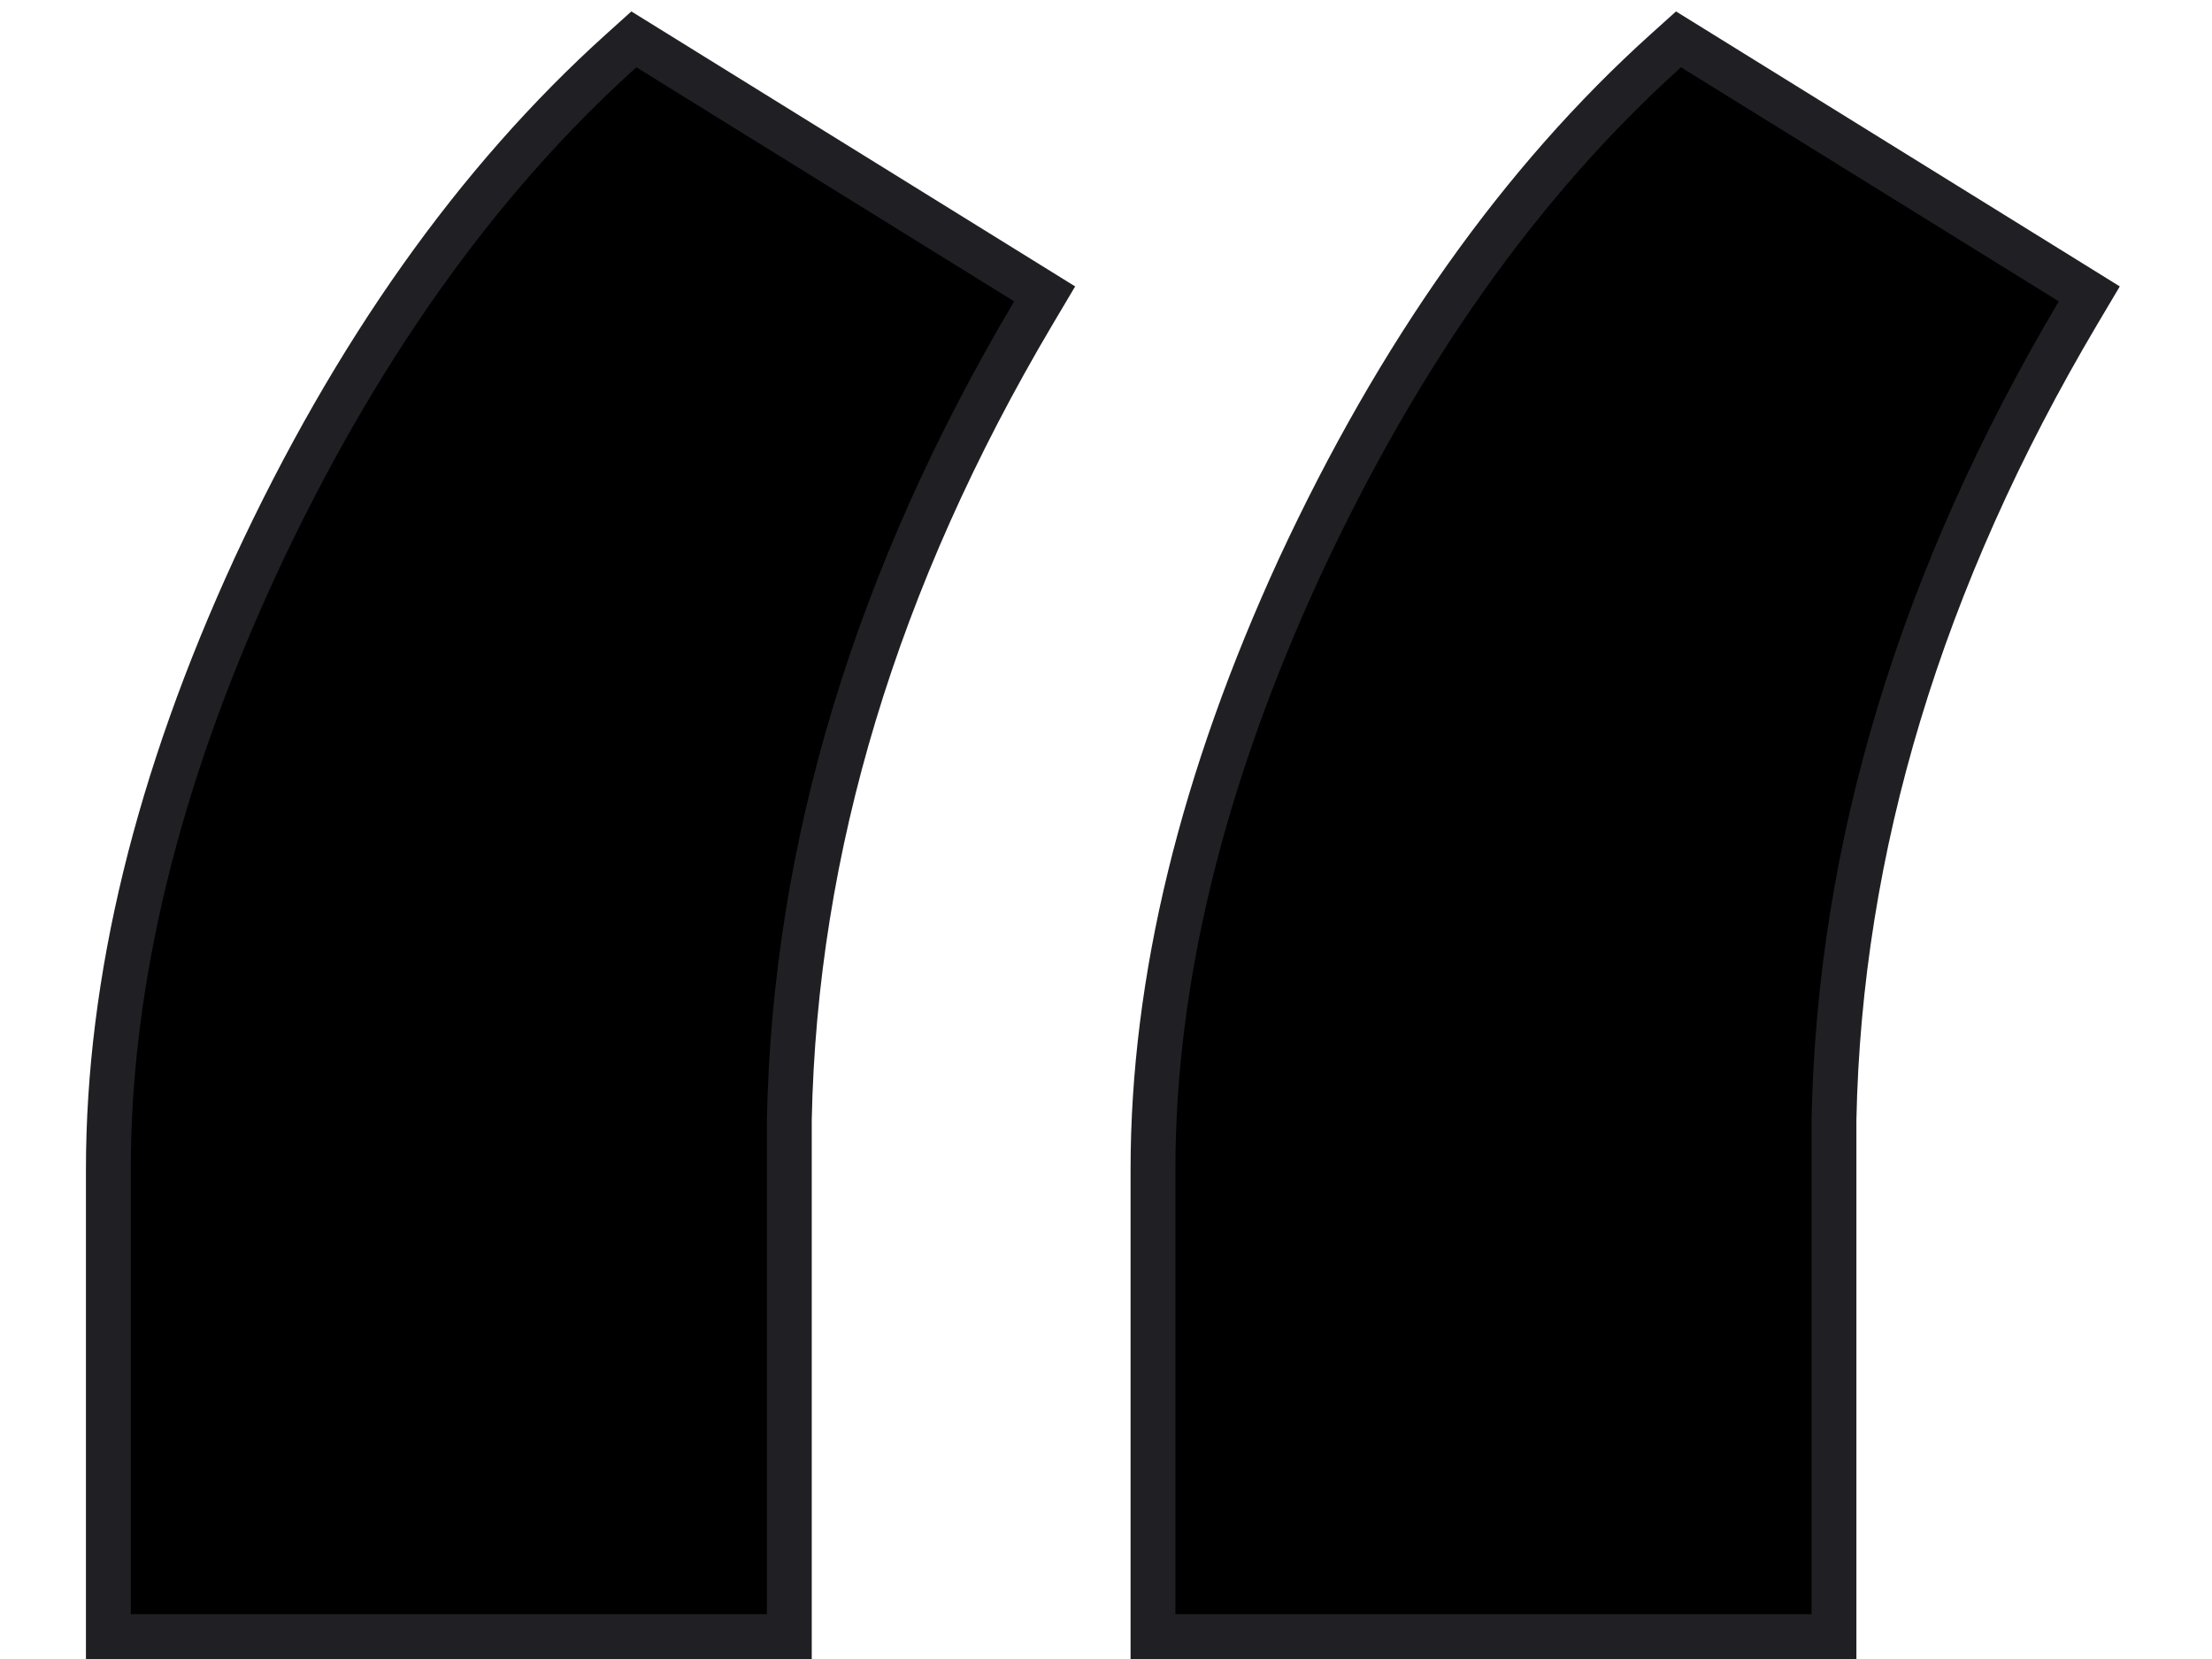
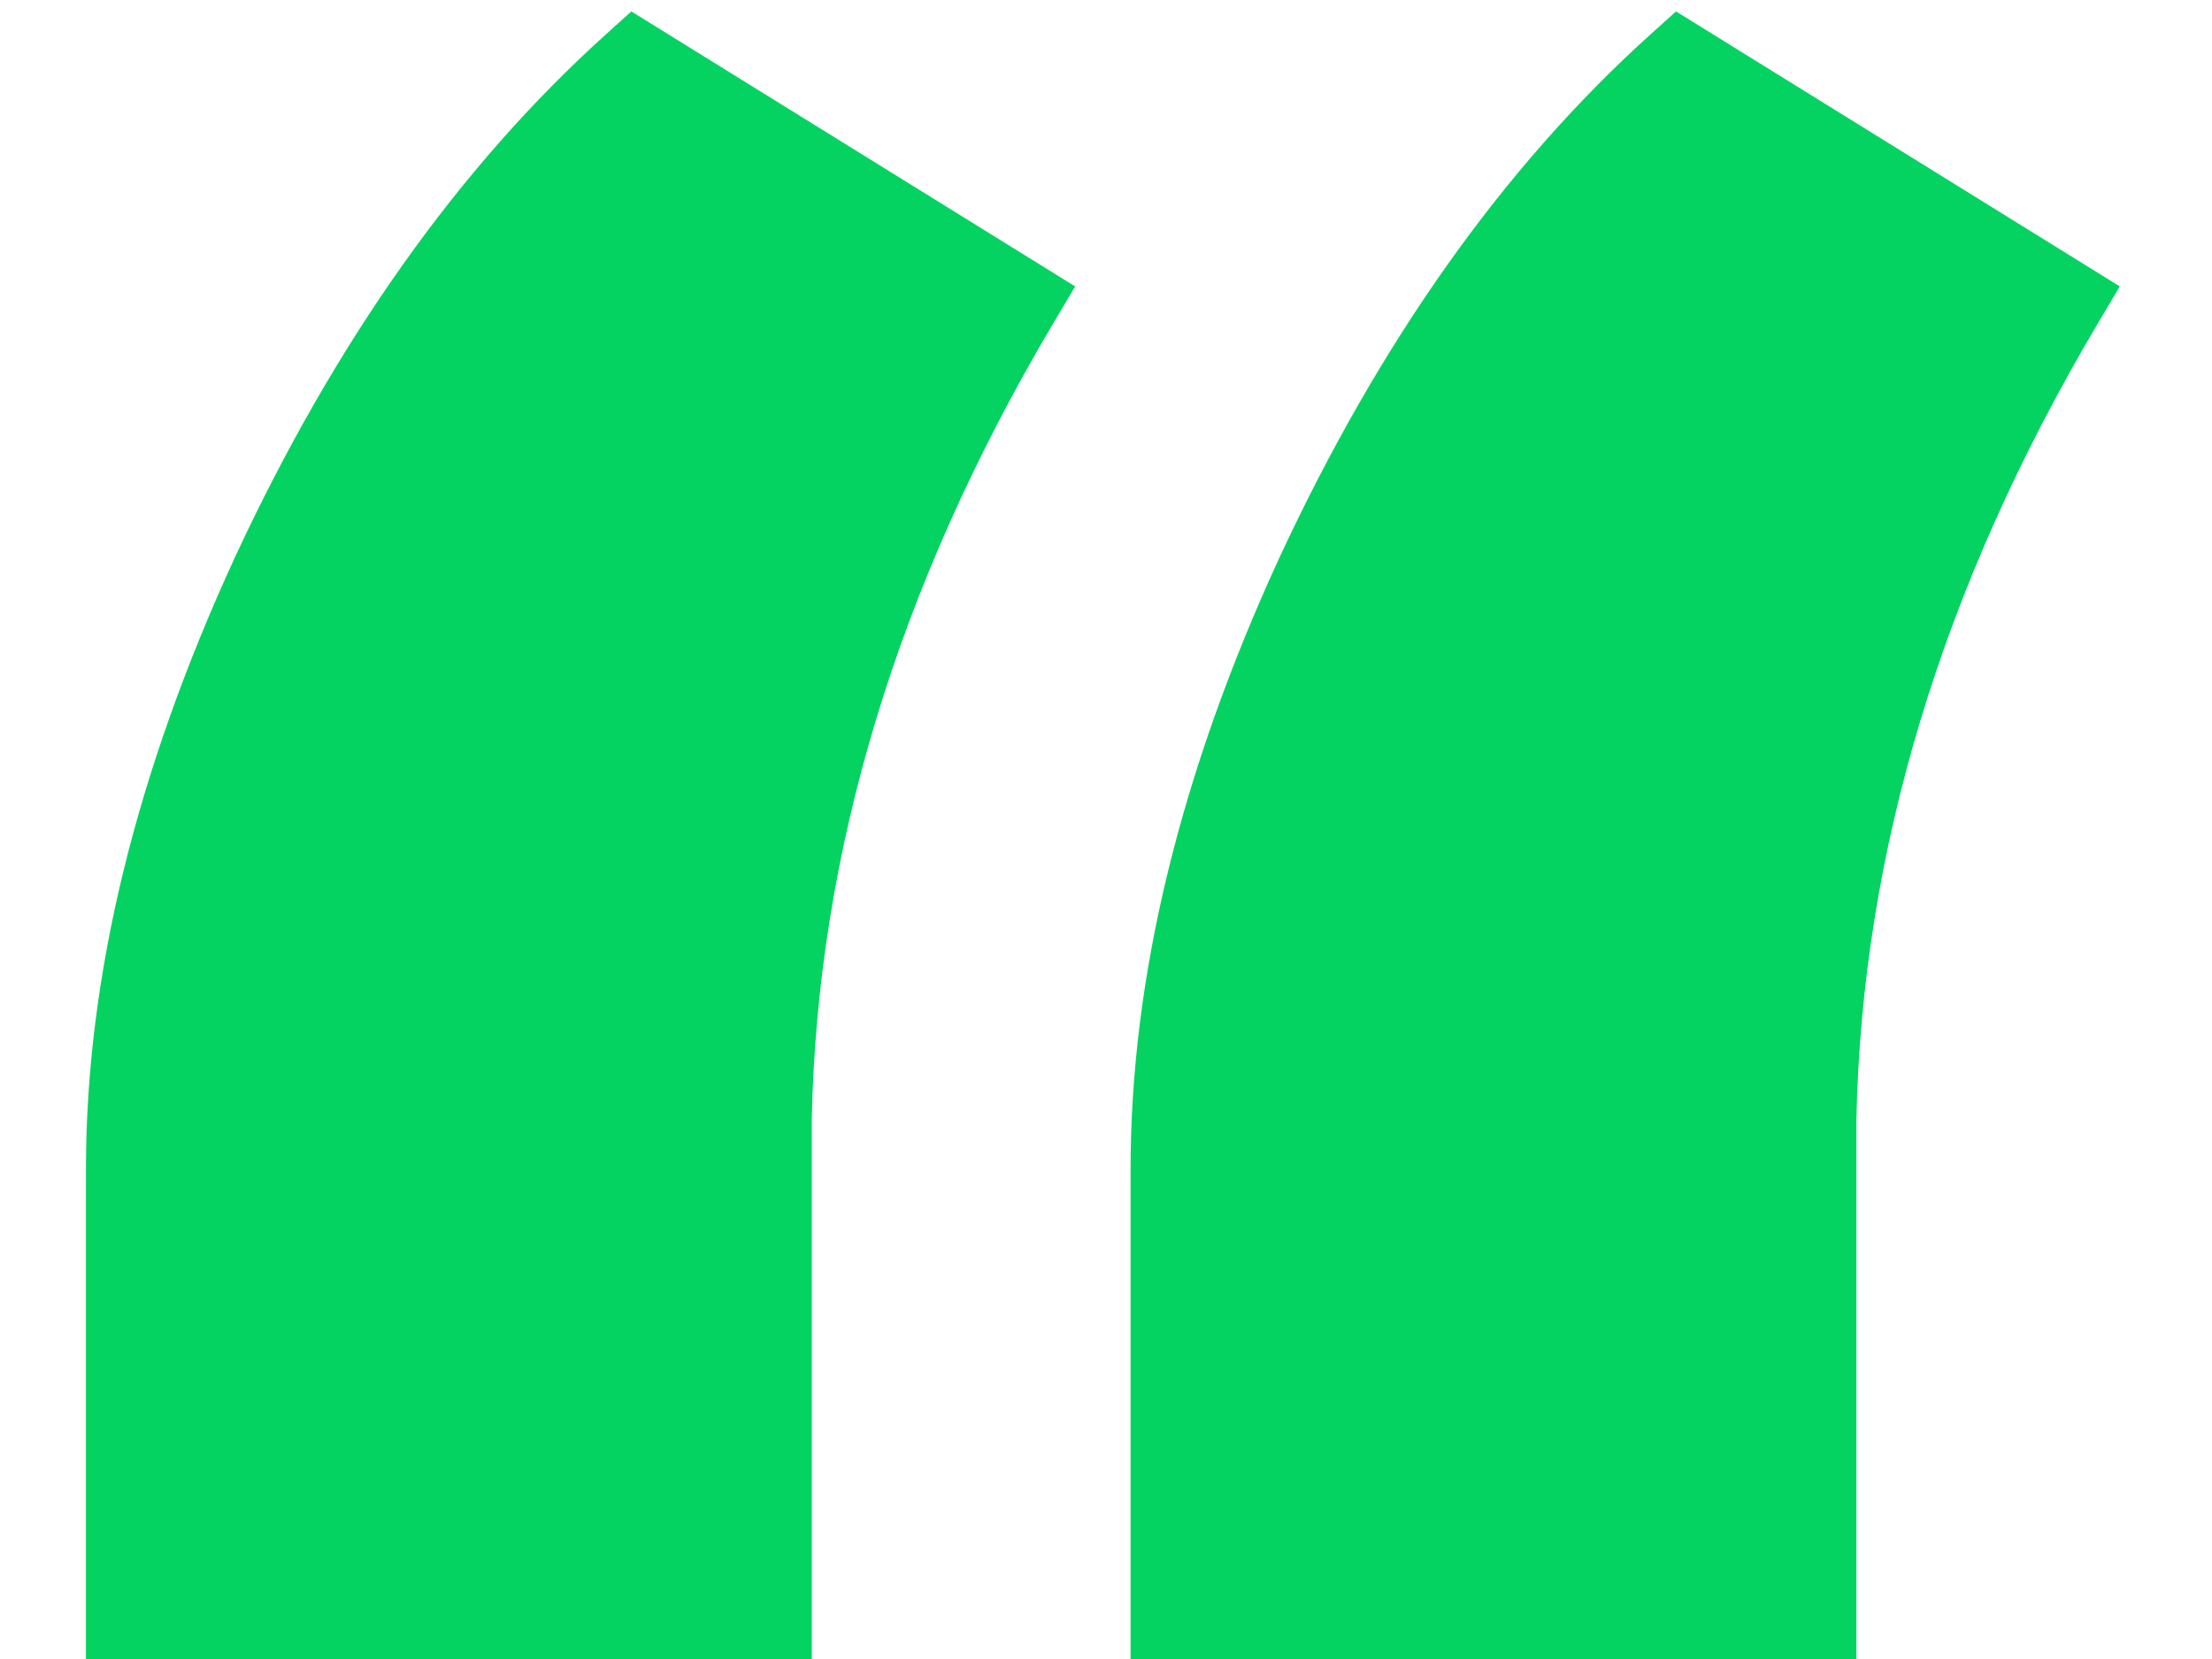
- <svg xmlns="http://www.w3.org/2000/svg" width="32" height="24" viewBox="0 0 91 74" fill="currentColor" class="css-yeuc31">
-   <path d="M25.078 2.15L24.44 1.755L23.883 2.257C17.403 8.092 11.959 15.789 7.536 25.314L7.535 25.318C3.193 34.759 1 43.714 1 52.172V72V73H2H30.375H31.375V72V49.935C31.621 37.795 35.238 25.805 42.264 13.952L42.764 13.109L41.93 12.592L25.078 2.15ZM71.675 2.15L71.037 1.755L70.479 2.257C63.999 8.092 58.556 15.789 54.133 25.314L54.131 25.318C49.79 34.759 47.596 43.714 47.596 52.172V72V73H48.596H76.972H77.972V72V49.935C78.218 37.796 81.834 25.805 88.86 13.952L89.36 13.109L88.527 12.592L71.675 2.15Z" stroke="#202024" stroke-width="2" fill="currentColor" />
+ <svg xmlns="http://www.w3.org/2000/svg" width="32" height="24" color="#04d361" viewBox="0 0 91 74" fill="currentColor" class="css-yeuc31">
+   <path d="M25.078 2.15L24.44 1.755L23.883 2.257C17.403 8.092 11.959 15.789 7.536 25.314L7.535 25.318C3.193 34.759 1 43.714 1 52.172V72V73H2H30.375H31.375V72V49.935C31.621 37.795 35.238 25.805 42.264 13.952L42.764 13.109L41.93 12.592L25.078 2.15ZM71.675 2.15L71.037 1.755L70.479 2.257C63.999 8.092 58.556 15.789 54.133 25.314L54.131 25.318C49.79 34.759 47.596 43.714 47.596 52.172V72V73H48.596H76.972H77.972V72V49.935C78.218 37.796 81.834 25.805 88.86 13.952L89.36 13.109L88.527 12.592L71.675 2.15Z" stroke="#04d361" stroke-width="2" fill="currentColor" />
</svg>
